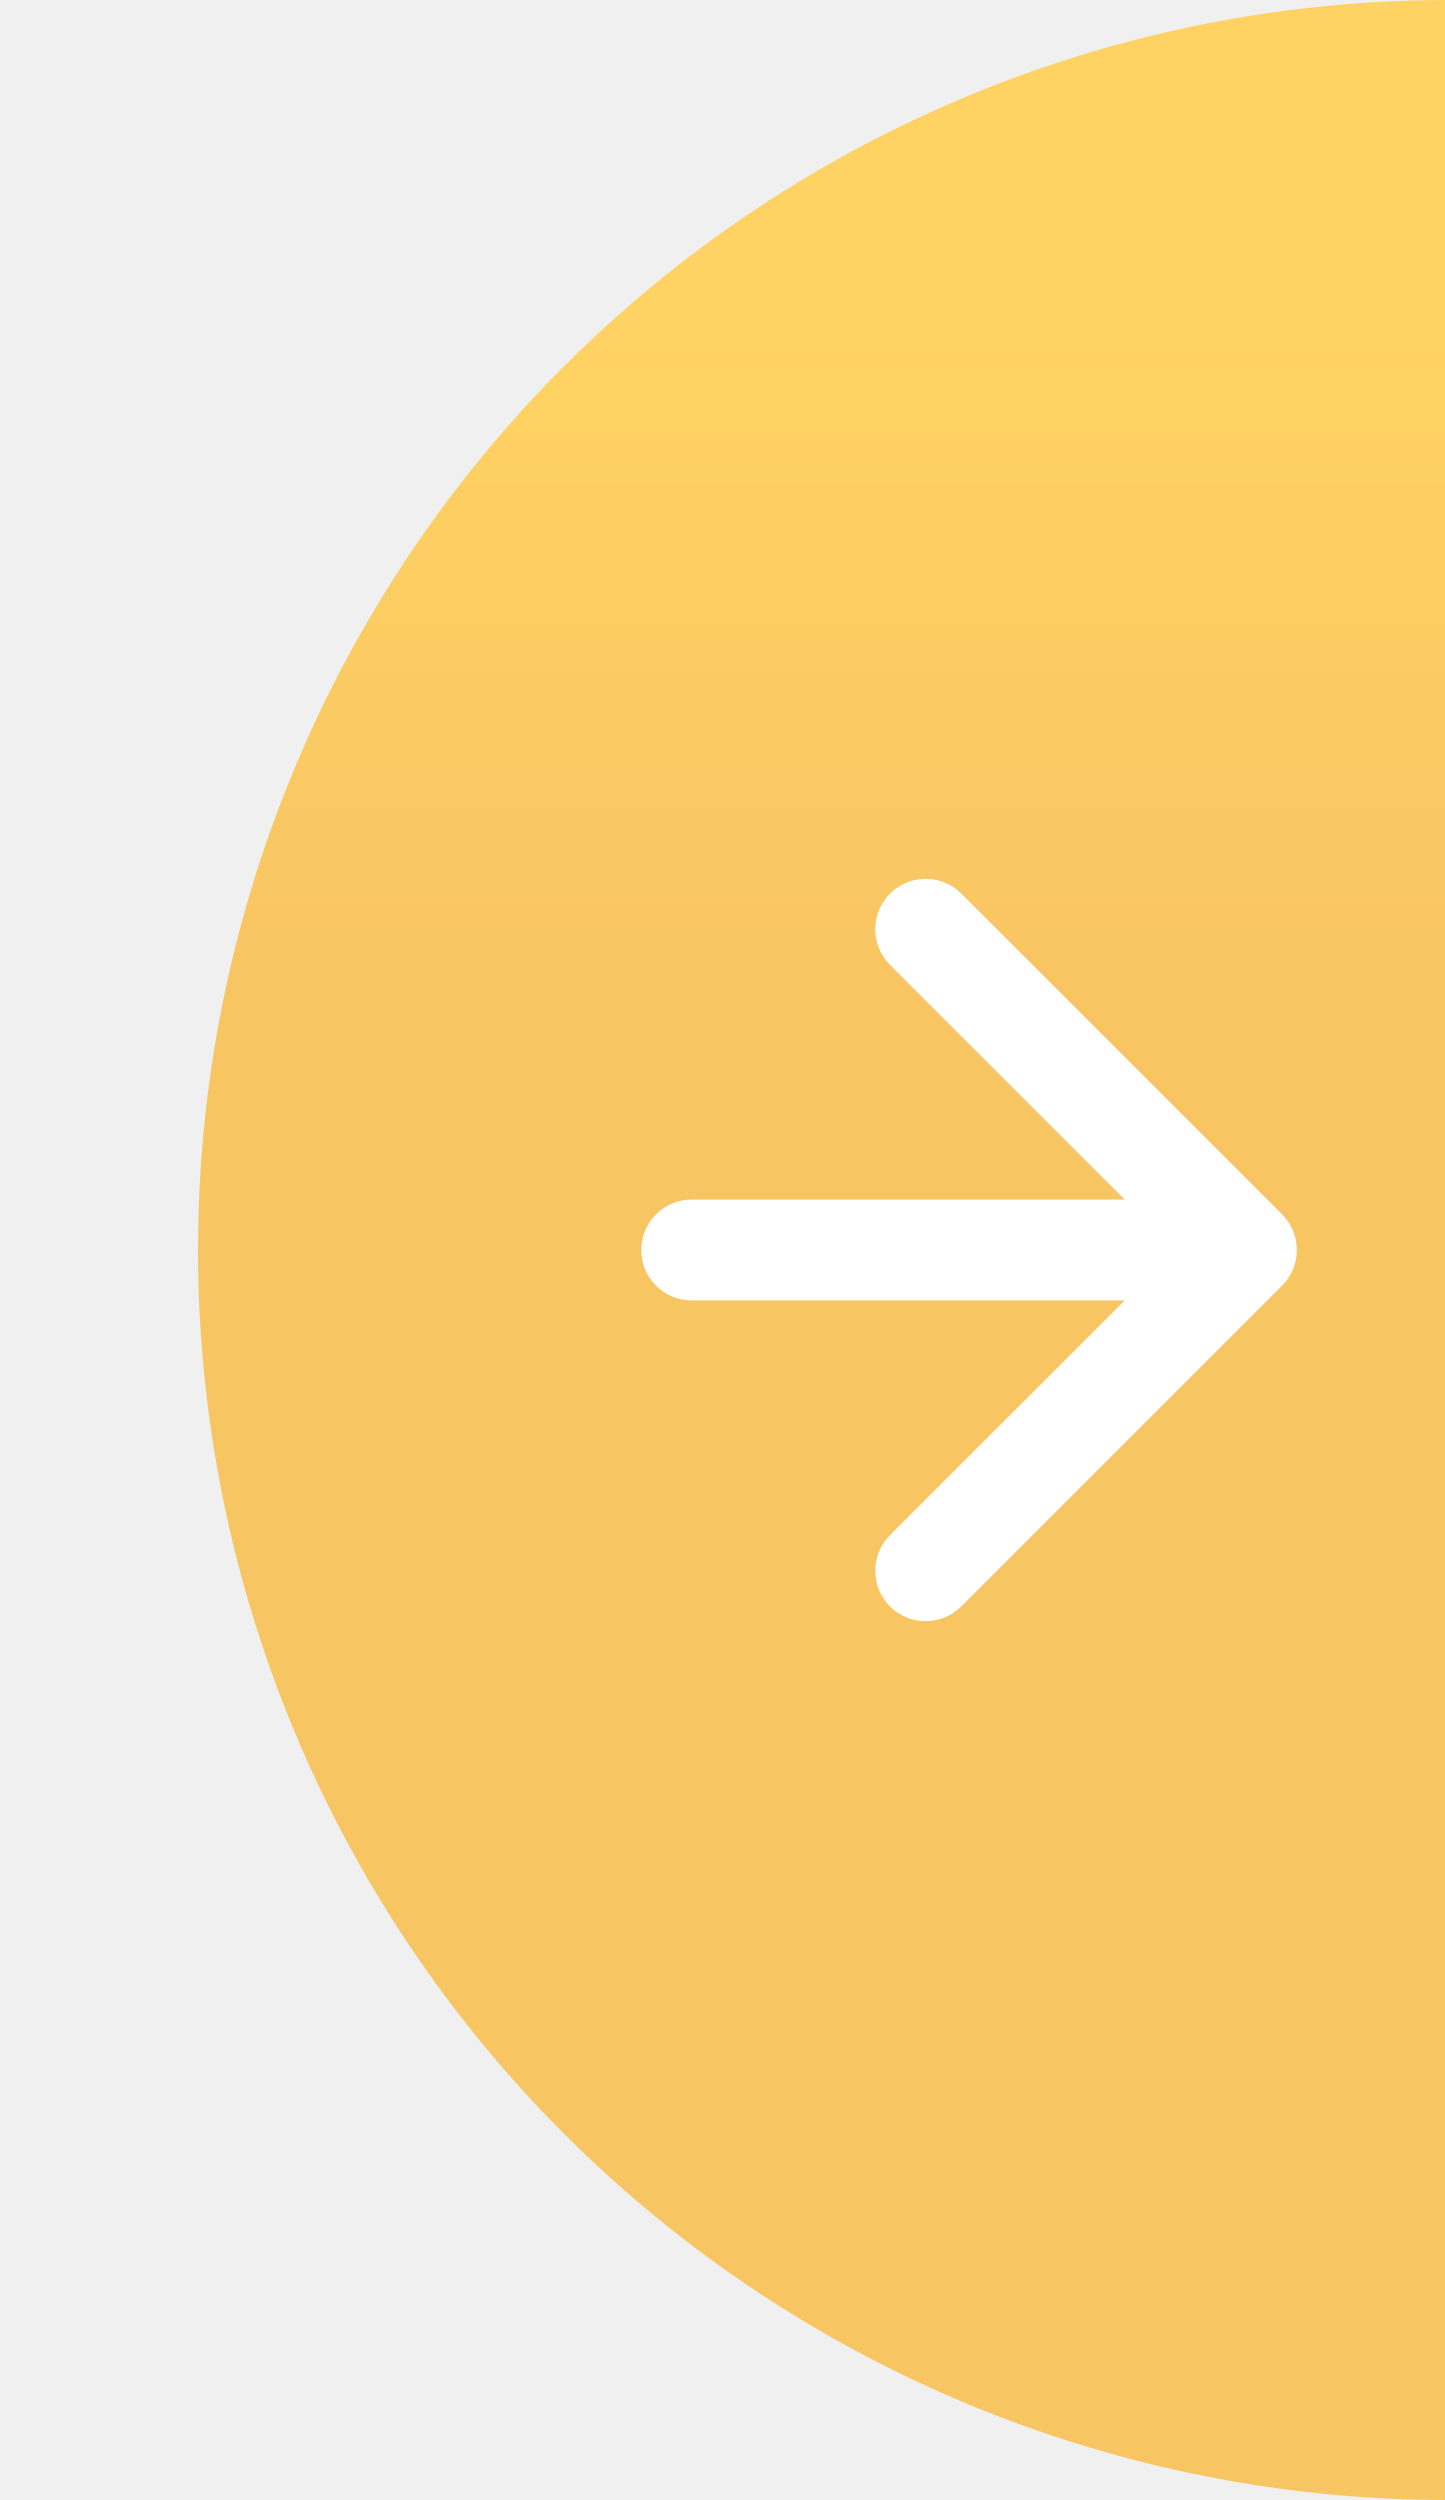
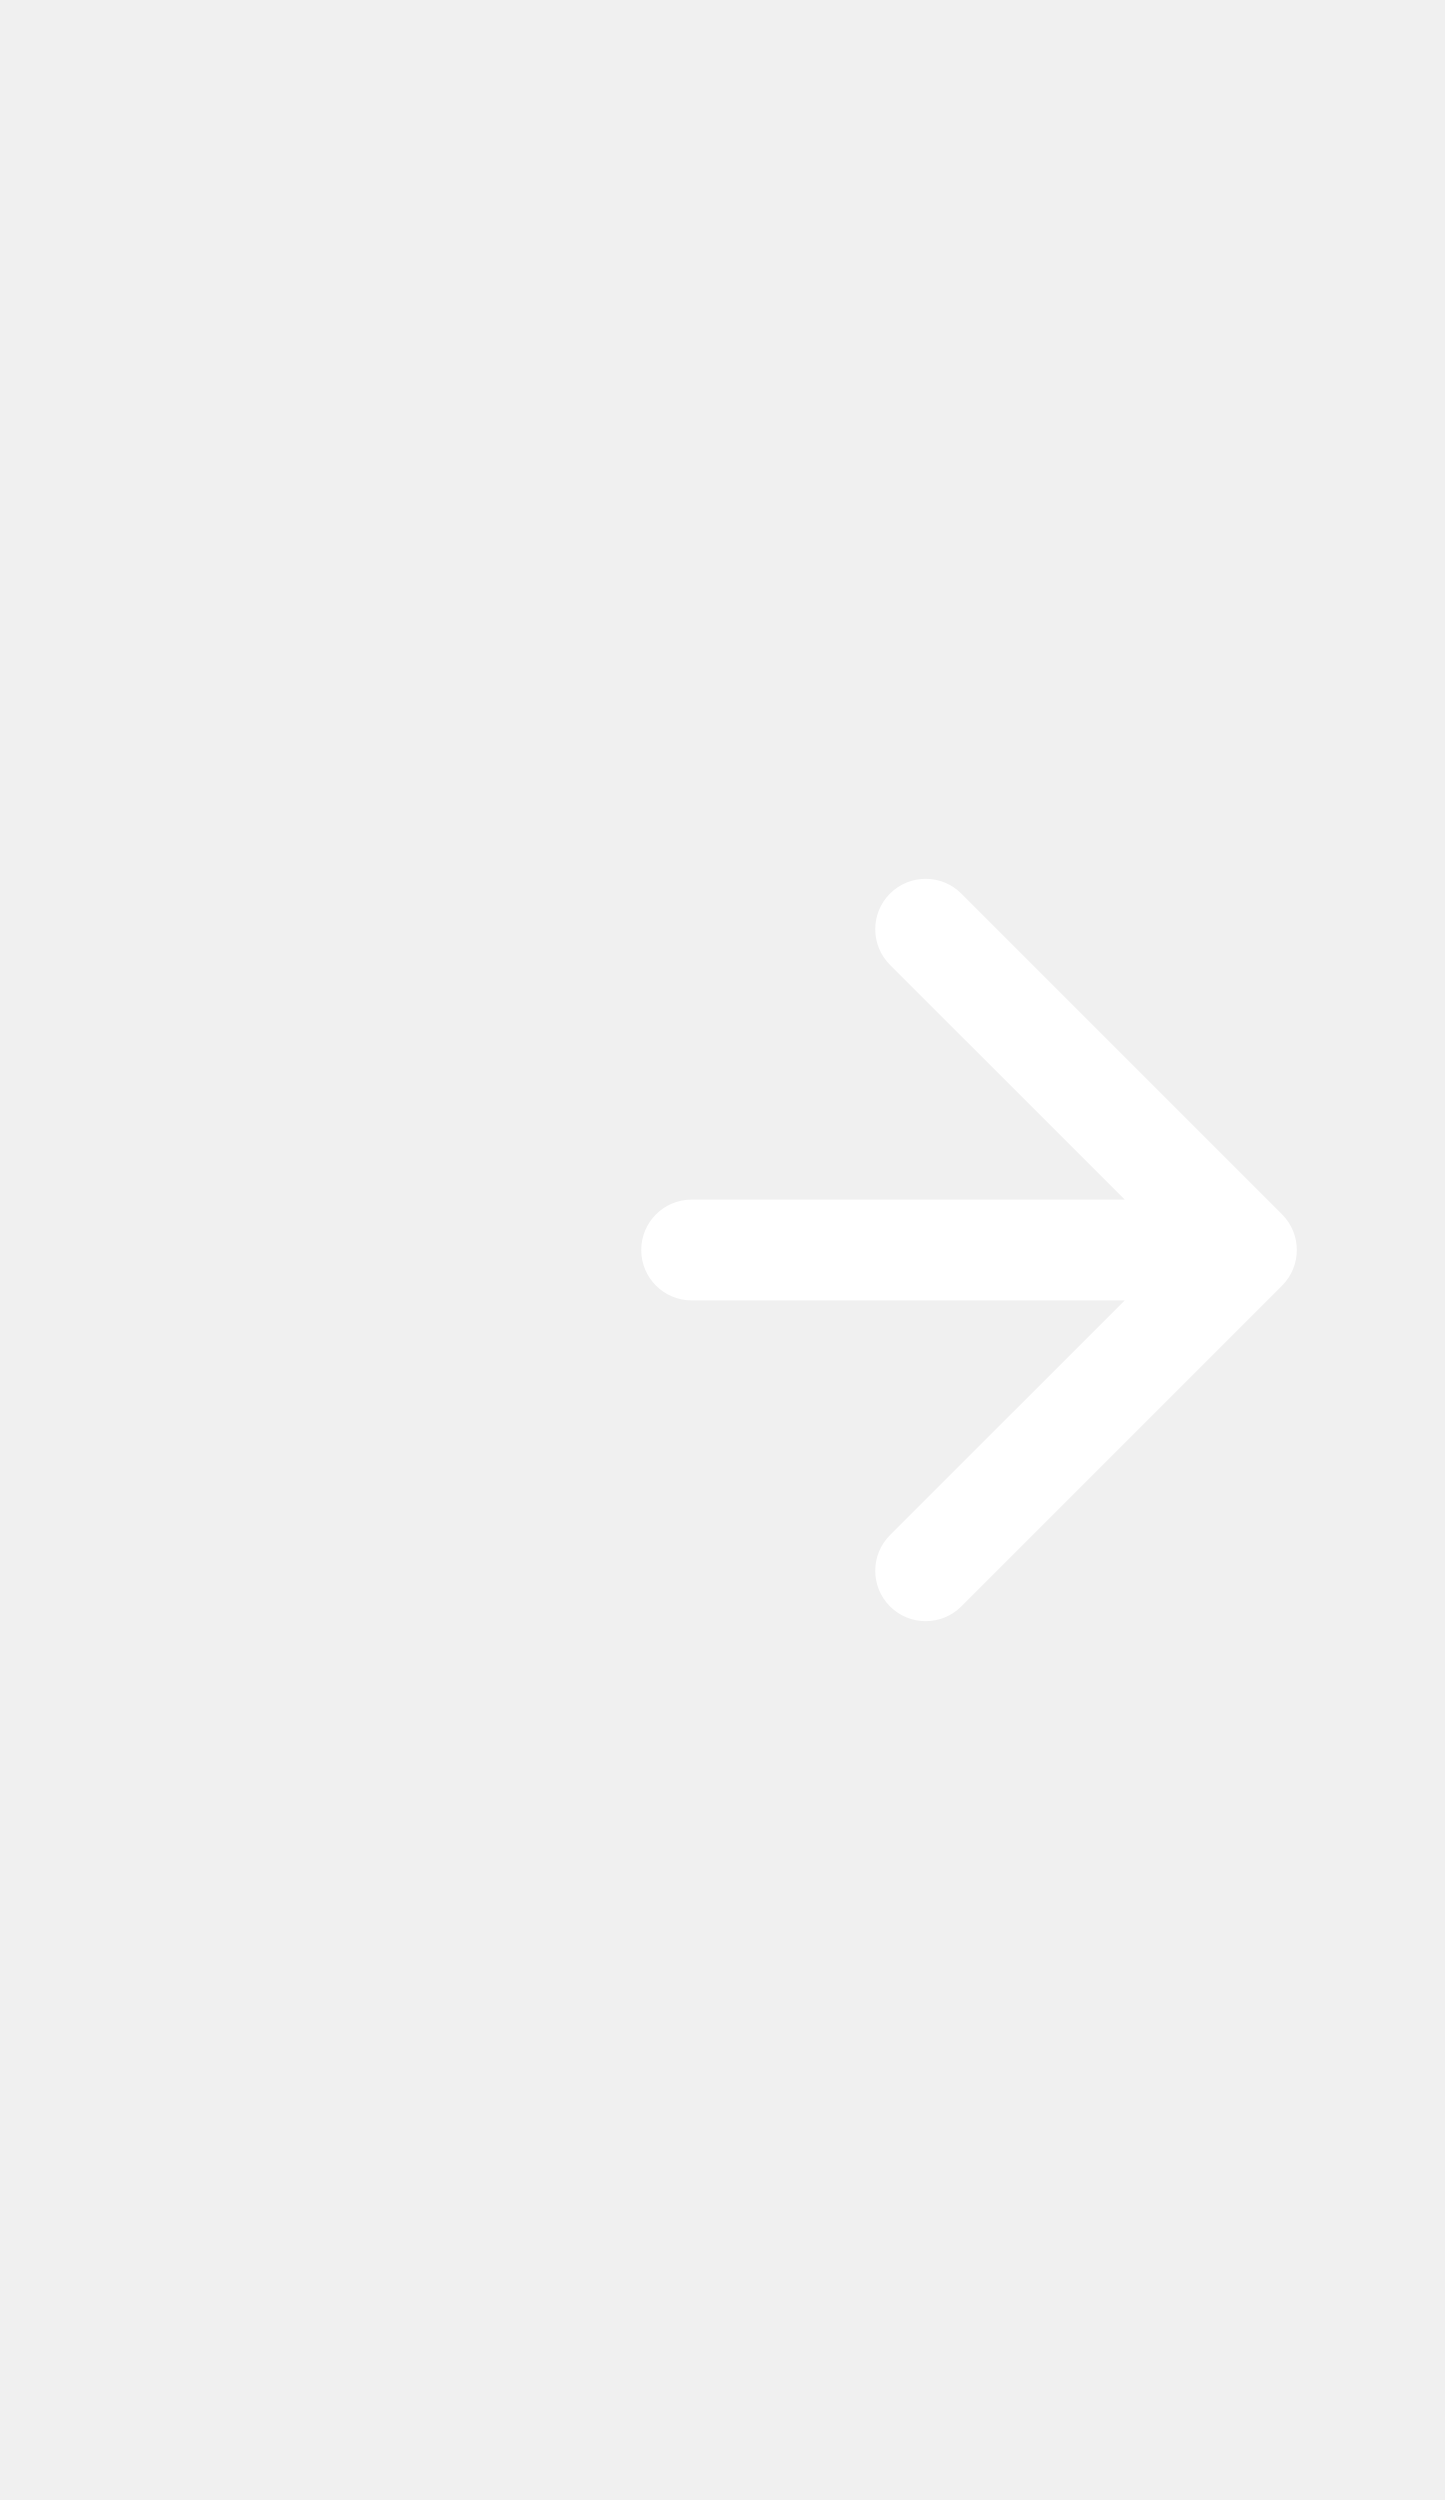
<svg xmlns="http://www.w3.org/2000/svg" width="52" height="90" viewBox="0 0 52 124" fill="none">
-   <path d="M62 124C53.858 124 45.796 122.396 38.274 119.281C30.751 116.165 23.917 111.598 18.159 105.841C12.402 100.083 7.835 93.249 4.719 85.726C1.604 78.204 -1.43651e-05 70.142 -1.36533e-05 62C-1.29415e-05 53.858 1.604 45.796 4.719 38.274C7.835 30.751 12.402 23.917 18.159 18.159C23.917 12.402 30.751 7.835 38.274 4.719C45.796 1.604 53.858 -7.11792e-07 62 0L62 62L62 124Z" fill="url(#paint0_linear)" />
-   <path fill-rule="evenodd" clip-rule="evenodd" d="M37.858 44.322L53.768 60.232C54.744 61.209 54.744 62.791 53.768 63.768L37.858 79.678C36.882 80.654 35.299 80.654 34.322 79.678C33.346 78.701 33.346 77.118 34.322 76.142L45.965 64.5L24.483 64.5C23.103 64.5 21.983 63.381 21.983 62C21.983 60.619 23.103 59.5 24.483 59.5L45.965 59.5L34.322 47.858C33.346 46.882 33.346 45.299 34.322 44.322C35.299 43.346 36.882 43.346 37.858 44.322Z" fill="white" />
-   <defs>
-     <linearGradient id="paint0_linear" x1="62" y1="124" x2="62" y2="-5.42021e-06" gradientUnits="userSpaceOnUse">
-       <stop offset="0.61" stop-color="#F8C563" />
-       <stop offset="0.871" stop-color="#FFD363" />
-     </linearGradient>
-   </defs>
+   <path d="M62 124C53.858 124 45.796 122.396 38.274 119.281C30.751 116.165 23.917 111.598 18.159 105.841C12.402 100.083 7.835 93.249 4.719 85.726C1.604 78.204 -1.43651e-05 70.142 -1.36533e-05 62C-1.29415e-05 53.858 1.604 45.796 4.719 38.274C7.835 30.751 12.402 23.917 18.159 18.159C23.917 12.402 30.751 7.835 38.274 4.719C45.796 1.604 53.858 -7.11792e-07 62 0L62 62L62 124Z" fill="none" />
+   <path fill-rule="evenodd" clip-rule="evenodd" d="M37.858 44.322L53.768 60.232C54.744 61.209 54.744 62.791 53.768 63.768L37.858 79.678C36.882 80.654 35.299 80.654 34.322 79.678C33.346 78.701 33.346 77.118 34.322 76.142L45.965 64.5L24.483 64.5C23.103 64.5 21.983 63.381 21.983 62C21.983 60.619 23.103 59.5 24.483 59.5L45.965 59.5L34.322 47.858C33.346 46.882 33.346 45.299 34.322 44.322C35.299 43.346 36.882 43.346 37.858 44.322Z" fill="#fff" />
</svg>
